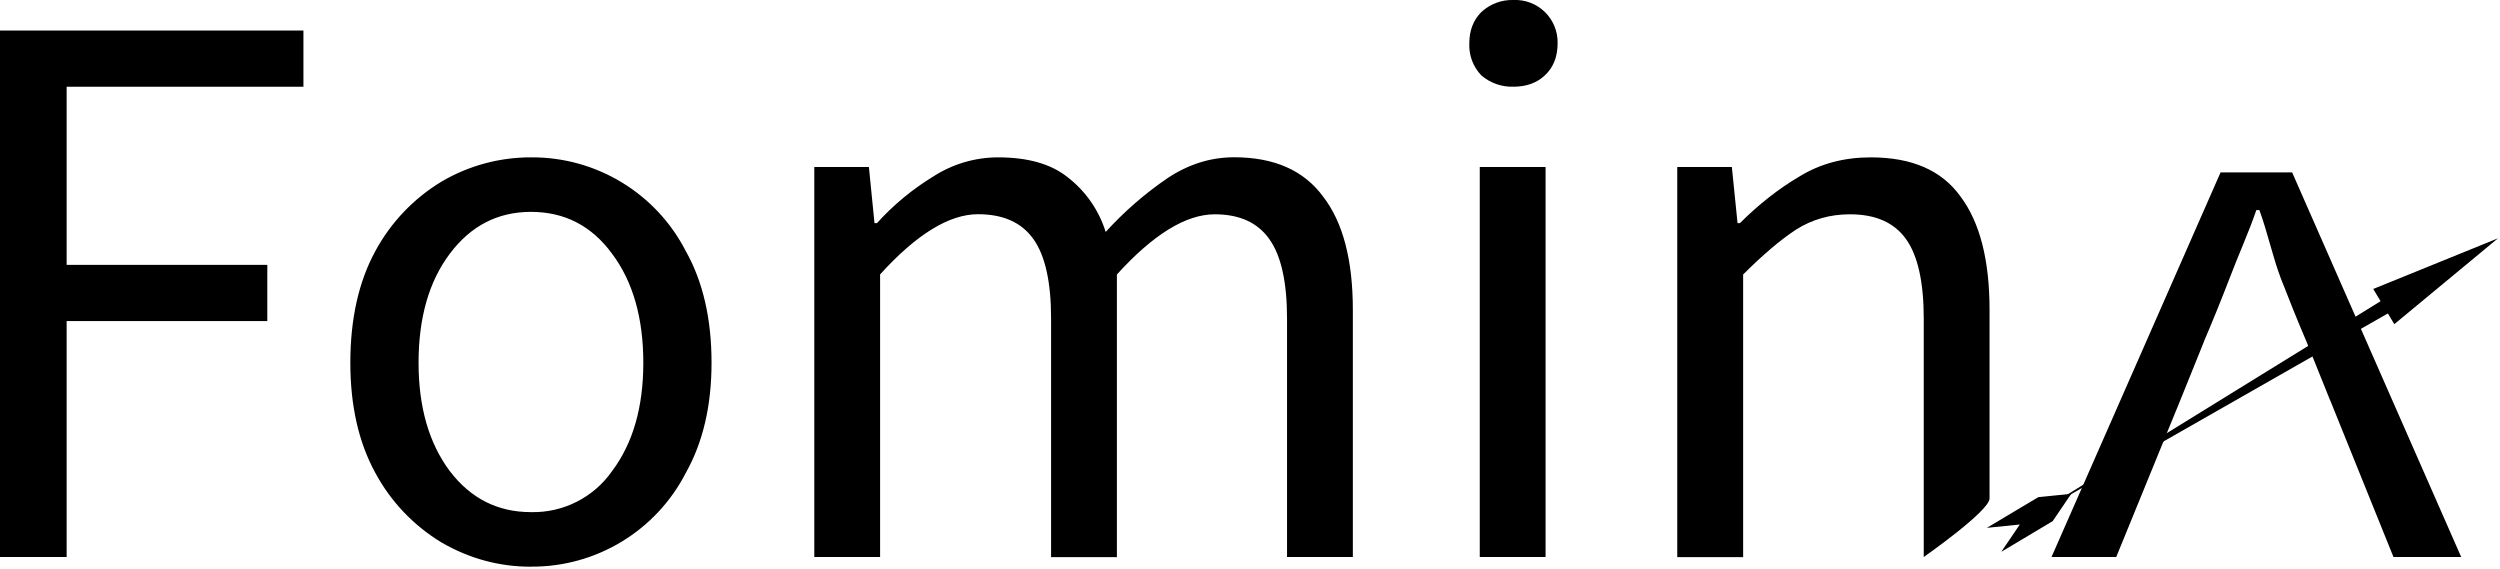
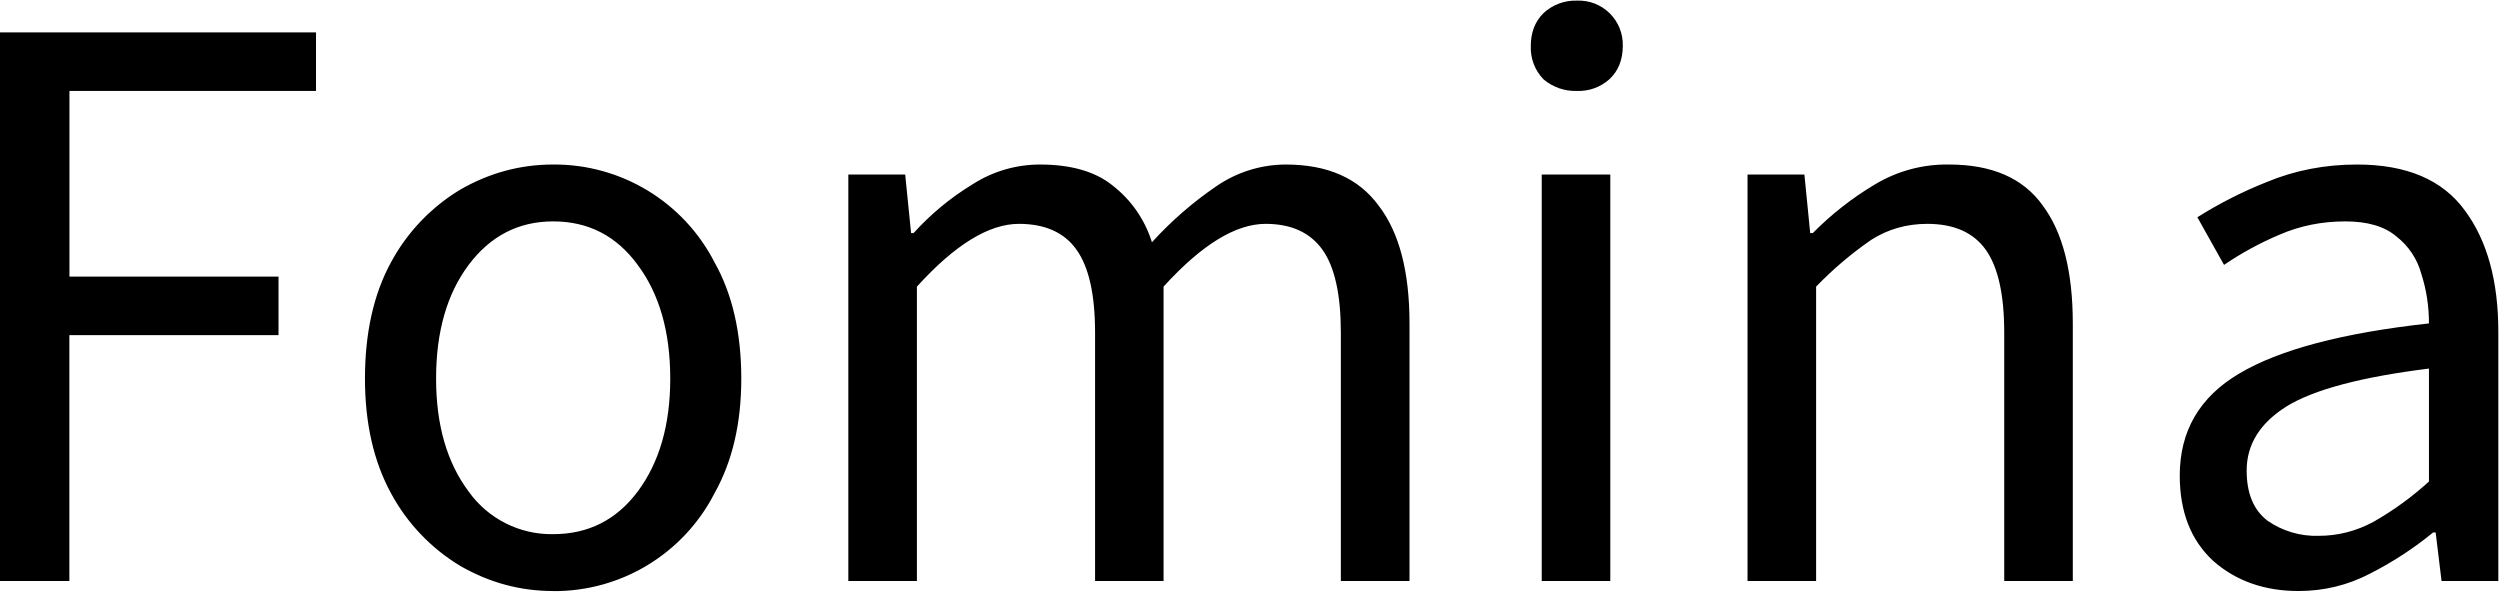
- <svg xmlns="http://www.w3.org/2000/svg" width="299" height="68" fill="none">
-   <path d="m263.58 40.89-2.83 7.01h17.94l-2.82-7.01c-1.1-2.57-2.12-5.12-3.1-7.64-.97-2.58-1.57-5.46-2.55-8.13h-.36c-.91 2.67-2.22 5.55-3.19 8.13-.97 2.52-2 5.07-3.1 7.64Zm-18.22 25.73 20.22-46h8.56l20.22 46h-8.1L278.7 47.9h-17.95l-7.65 18.72h-7.74Z" fill="#000" />
-   <path d="m287.25 36.54-44.52 25.4 42.82-26.43 1.7 1.03Z" fill="#000" />
-   <path d="m283.84 34.56 14.92-6.06-12.4 10.27-2.52-4.21ZM243.78 59.46l3.94-.4-2.22 3.27-6.15 3.67 2.22-3.27-3.94.4 6.15-3.67ZM0 66.62V3.65h36.29v6.72H7.97v21.31h24v6.72h-24v28.22H0ZM63.5 67.78c-3.77 0-7.33-.96-10.66-2.88a21.8 21.8 0 0 1-7.96-8.36c-1.99-3.64-2.98-8.03-2.98-13.15 0-5.25 1-9.7 2.98-13.34a21.8 21.8 0 0 1 7.96-8.35 20.98 20.98 0 0 1 10.66-2.88 20.64 20.64 0 0 1 18.53 11.23c2.05 3.65 3.07 8.1 3.07 13.34 0 5.12-1.02 9.5-3.07 13.15A20.64 20.64 0 0 1 63.5 67.77Zm0-6.53a11.5 11.5 0 0 0 9.7-4.9c2.5-3.33 3.74-7.65 3.74-12.96 0-5.37-1.25-9.73-3.74-13.05-2.44-3.33-5.67-5-9.7-5-3.97 0-7.2 1.67-9.7 5-2.5 3.32-3.74 7.68-3.74 13.05 0 5.31 1.25 9.63 3.74 12.96 2.5 3.27 5.73 4.9 9.7 4.9ZM97.39 66.62V19.97h6.53l.67 6.72h.29a30.5 30.5 0 0 1 6.72-5.57 14.31 14.31 0 0 1 7.77-2.3c3.59 0 6.37.8 8.35 2.4a13.22 13.22 0 0 1 4.52 6.52 41.83 41.83 0 0 1 7.39-6.43c2.5-1.66 5.15-2.5 7.97-2.5 4.8 0 8.35 1.57 10.65 4.71 2.37 3.07 3.55 7.58 3.55 13.54v29.56h-7.87v-28.5c0-4.36-.7-7.53-2.11-9.51-1.4-1.99-3.58-2.98-6.53-2.98-3.45 0-7.36 2.4-11.71 7.2v33.8h-7.87V38.1c0-4.35-.7-7.52-2.11-9.5-1.41-1.99-3.62-2.98-6.63-2.98-3.45 0-7.36 2.4-11.71 7.2v33.8h-7.87ZM176.98 66.62V19.97h7.87v46.65h-7.87Zm4.03-56.25a5.62 5.62 0 0 1-3.84-1.35 5.19 5.19 0 0 1-1.44-3.84c0-1.53.48-2.78 1.44-3.74A5.4 5.4 0 0 1 181.01 0a5.06 5.06 0 0 1 5.28 5.18c0 1.6-.5 2.88-1.53 3.84-.96.9-2.21 1.35-3.75 1.35ZM200.6 66.62V19.97h6.53l.68 6.72h.28c2.25-2.24 4.61-4.1 7.1-5.57 2.5-1.54 5.35-2.3 8.55-2.3 4.93 0 8.51 1.56 10.75 4.7 2.3 3.07 3.46 7.58 3.46 13.54v22.56c0 1.5-7.87 7-7.87 7v-28.5c0-4.36-.7-7.53-2.11-9.51-1.41-1.99-3.65-2.98-6.72-2.98-2.37 0-4.51.61-6.44 1.83-1.85 1.21-3.96 3-6.33 5.37v33.8h-7.87Z" fill="#000" />
+ <svg xmlns="http://www.w3.org/2000/svg" width="284" height="68" fill="none">
+   <path d="M0 66V3.68h35.9v6.65H7.89v21.09h23.75v6.65H7.88V66H0ZM62.84 67.14c-3.74 0-7.25-.95-10.55-2.85a21.58 21.58 0 0 1-7.88-8.27c-1.96-3.6-2.95-7.94-2.95-13.01 0-5.2.99-9.6 2.95-13.2a21.58 21.58 0 0 1 7.88-8.27c3.3-1.9 6.81-2.85 10.55-2.85A20.43 20.43 0 0 1 81.17 29.8c2.03 3.61 3.04 8.02 3.04 13.21 0 5.07-1.01 9.4-3.04 13.02a20.43 20.43 0 0 1-18.33 11.12Zm0-6.46c3.99 0 7.19-1.62 9.6-4.84 2.46-3.3 3.7-7.57 3.7-12.83 0-5.32-1.24-9.63-3.7-12.92-2.41-3.3-5.61-4.94-9.6-4.94-3.93 0-7.13 1.65-9.6 4.94-2.47 3.3-3.7 7.6-3.7 12.92 0 5.26 1.23 9.53 3.7 12.83a11.54 11.54 0 0 0 9.6 4.84ZM96.37 66V19.83h6.46l.67 6.65h.28a30.18 30.18 0 0 1 6.65-5.51 14.17 14.17 0 0 1 7.7-2.28c3.55 0 6.3.8 8.26 2.38a13.08 13.08 0 0 1 4.47 6.45 41.4 41.4 0 0 1 7.31-6.36 13.97 13.97 0 0 1 7.89-2.47c4.75 0 8.26 1.55 10.54 4.65 2.35 3.05 3.52 7.51 3.52 13.4V66h-7.8V37.78c0-4.3-.69-7.44-2.08-9.4-1.4-1.96-3.55-2.95-6.46-2.95-3.42 0-7.28 2.38-11.6 7.13V66h-7.78V37.78c0-4.3-.7-7.44-2.1-9.4-1.38-1.96-3.57-2.95-6.55-2.95-3.42 0-7.28 2.38-11.59 7.13V66h-7.79ZM175.14 66V19.83h7.79V66h-7.8Zm3.99-55.67a5.56 5.56 0 0 1-3.8-1.33 5.14 5.14 0 0 1-1.43-3.8c0-1.52.48-2.75 1.43-3.7a5.34 5.34 0 0 1 3.8-1.43 5.01 5.01 0 0 1 5.22 5.13c0 1.58-.5 2.85-1.52 3.8a5.21 5.21 0 0 1-3.7 1.33ZM198.52 66V19.83h6.46l.66 6.65h.29a35.35 35.35 0 0 1 7.03-5.51 15.8 15.8 0 0 1 8.45-2.28c4.88 0 8.43 1.55 10.64 4.65 2.28 3.05 3.42 7.51 3.42 13.4V66h-7.79V37.78c0-4.3-.7-7.44-2.09-9.4-1.4-1.96-3.6-2.95-6.65-2.95-2.34 0-4.46.6-6.36 1.81a41.26 41.26 0 0 0-6.27 5.32V66h-7.8ZM261.11 67.14c-3.86 0-7.1-1.14-9.69-3.42-2.53-2.34-3.8-5.57-3.8-9.69 0-5.07 2.25-8.93 6.75-11.59 4.56-2.72 11.74-4.62 21.56-5.7 0-1.96-.29-3.83-.86-5.6a8.04 8.04 0 0 0-2.84-4.28c-1.34-1.14-3.27-1.71-5.8-1.71-2.66 0-5.16.5-7.5 1.52a36.55 36.55 0 0 0-6.28 3.42l-3.03-5.41a47.88 47.88 0 0 1 7.88-4c3.17-1.32 6.59-1.99 10.26-1.99 5.64 0 9.72 1.74 12.25 5.22 2.54 3.43 3.8 8.02 3.8 13.78V66h-6.45l-.67-5.51h-.29a39.5 39.5 0 0 1-7.12 4.65c-2.53 1.33-5.26 2-8.17 2Zm2.28-6.27c2.22 0 4.3-.54 6.27-1.61a35.23 35.23 0 0 0 6.27-4.56V41.87c-7.66.95-13.05 2.38-16.15 4.28-3.04 1.9-4.56 4.33-4.56 7.31 0 2.6.8 4.5 2.38 5.7a9.65 9.65 0 0 0 5.79 1.71Z" fill="#000" />
</svg>
